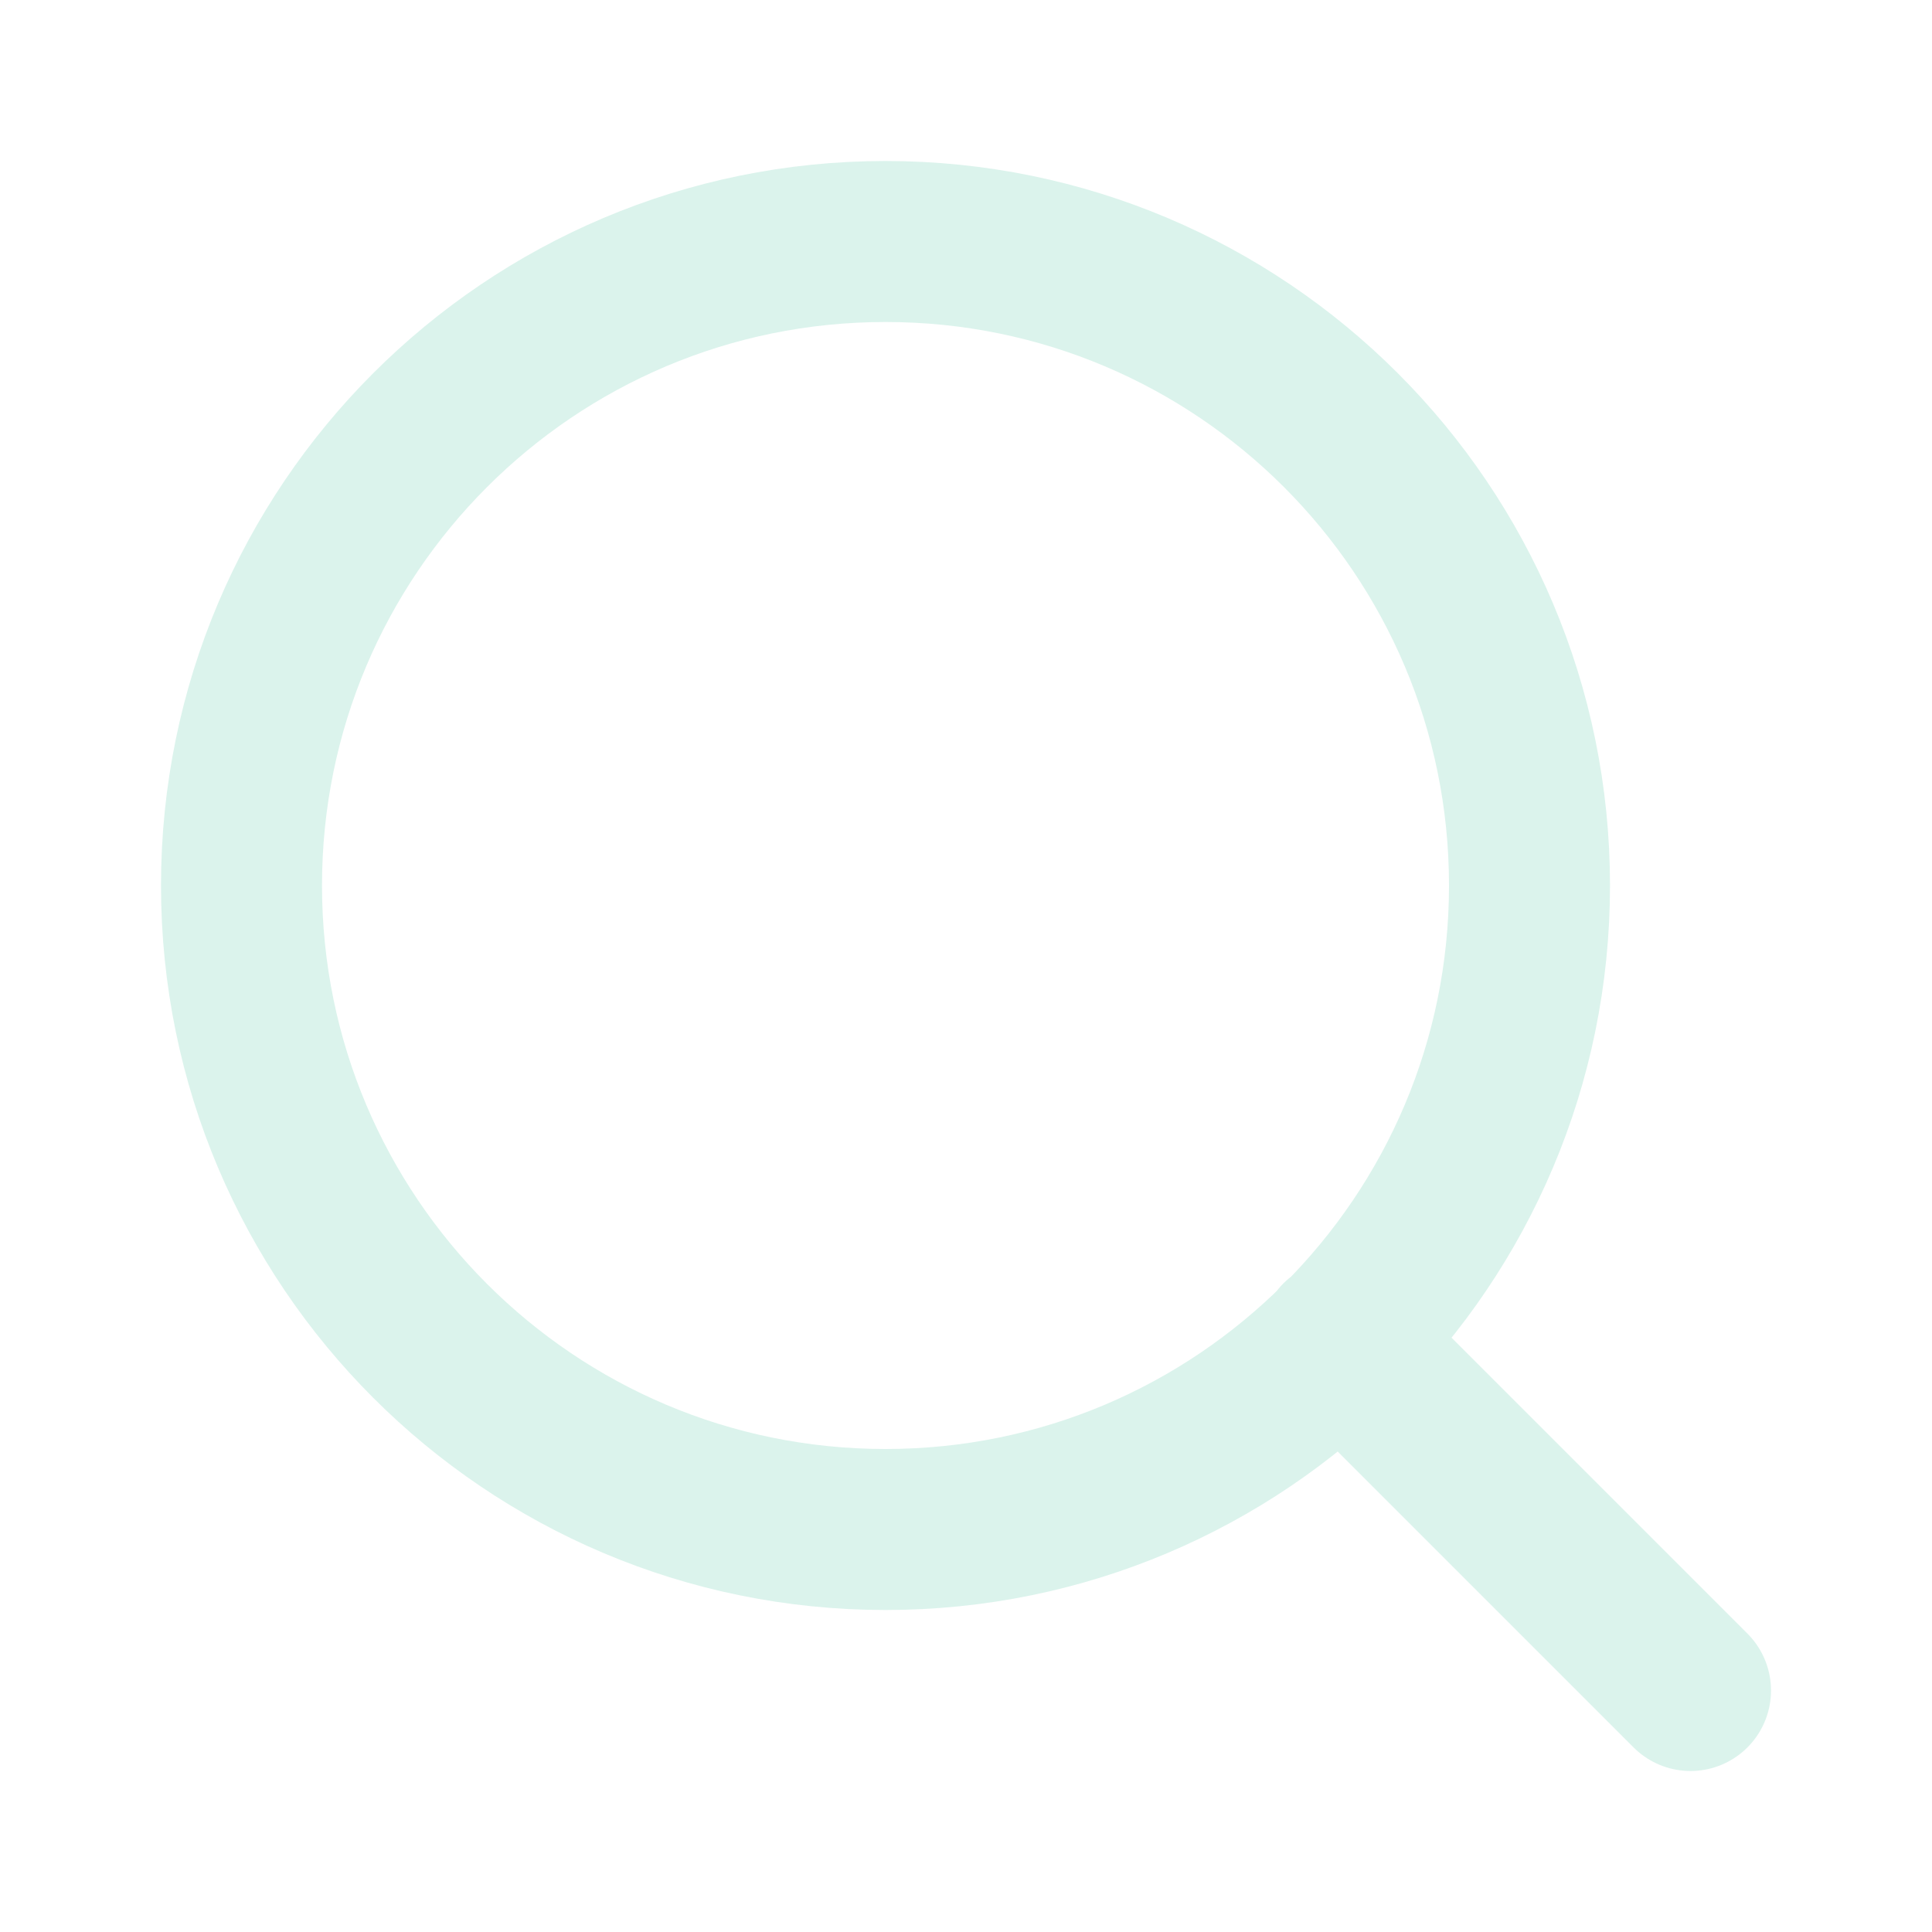
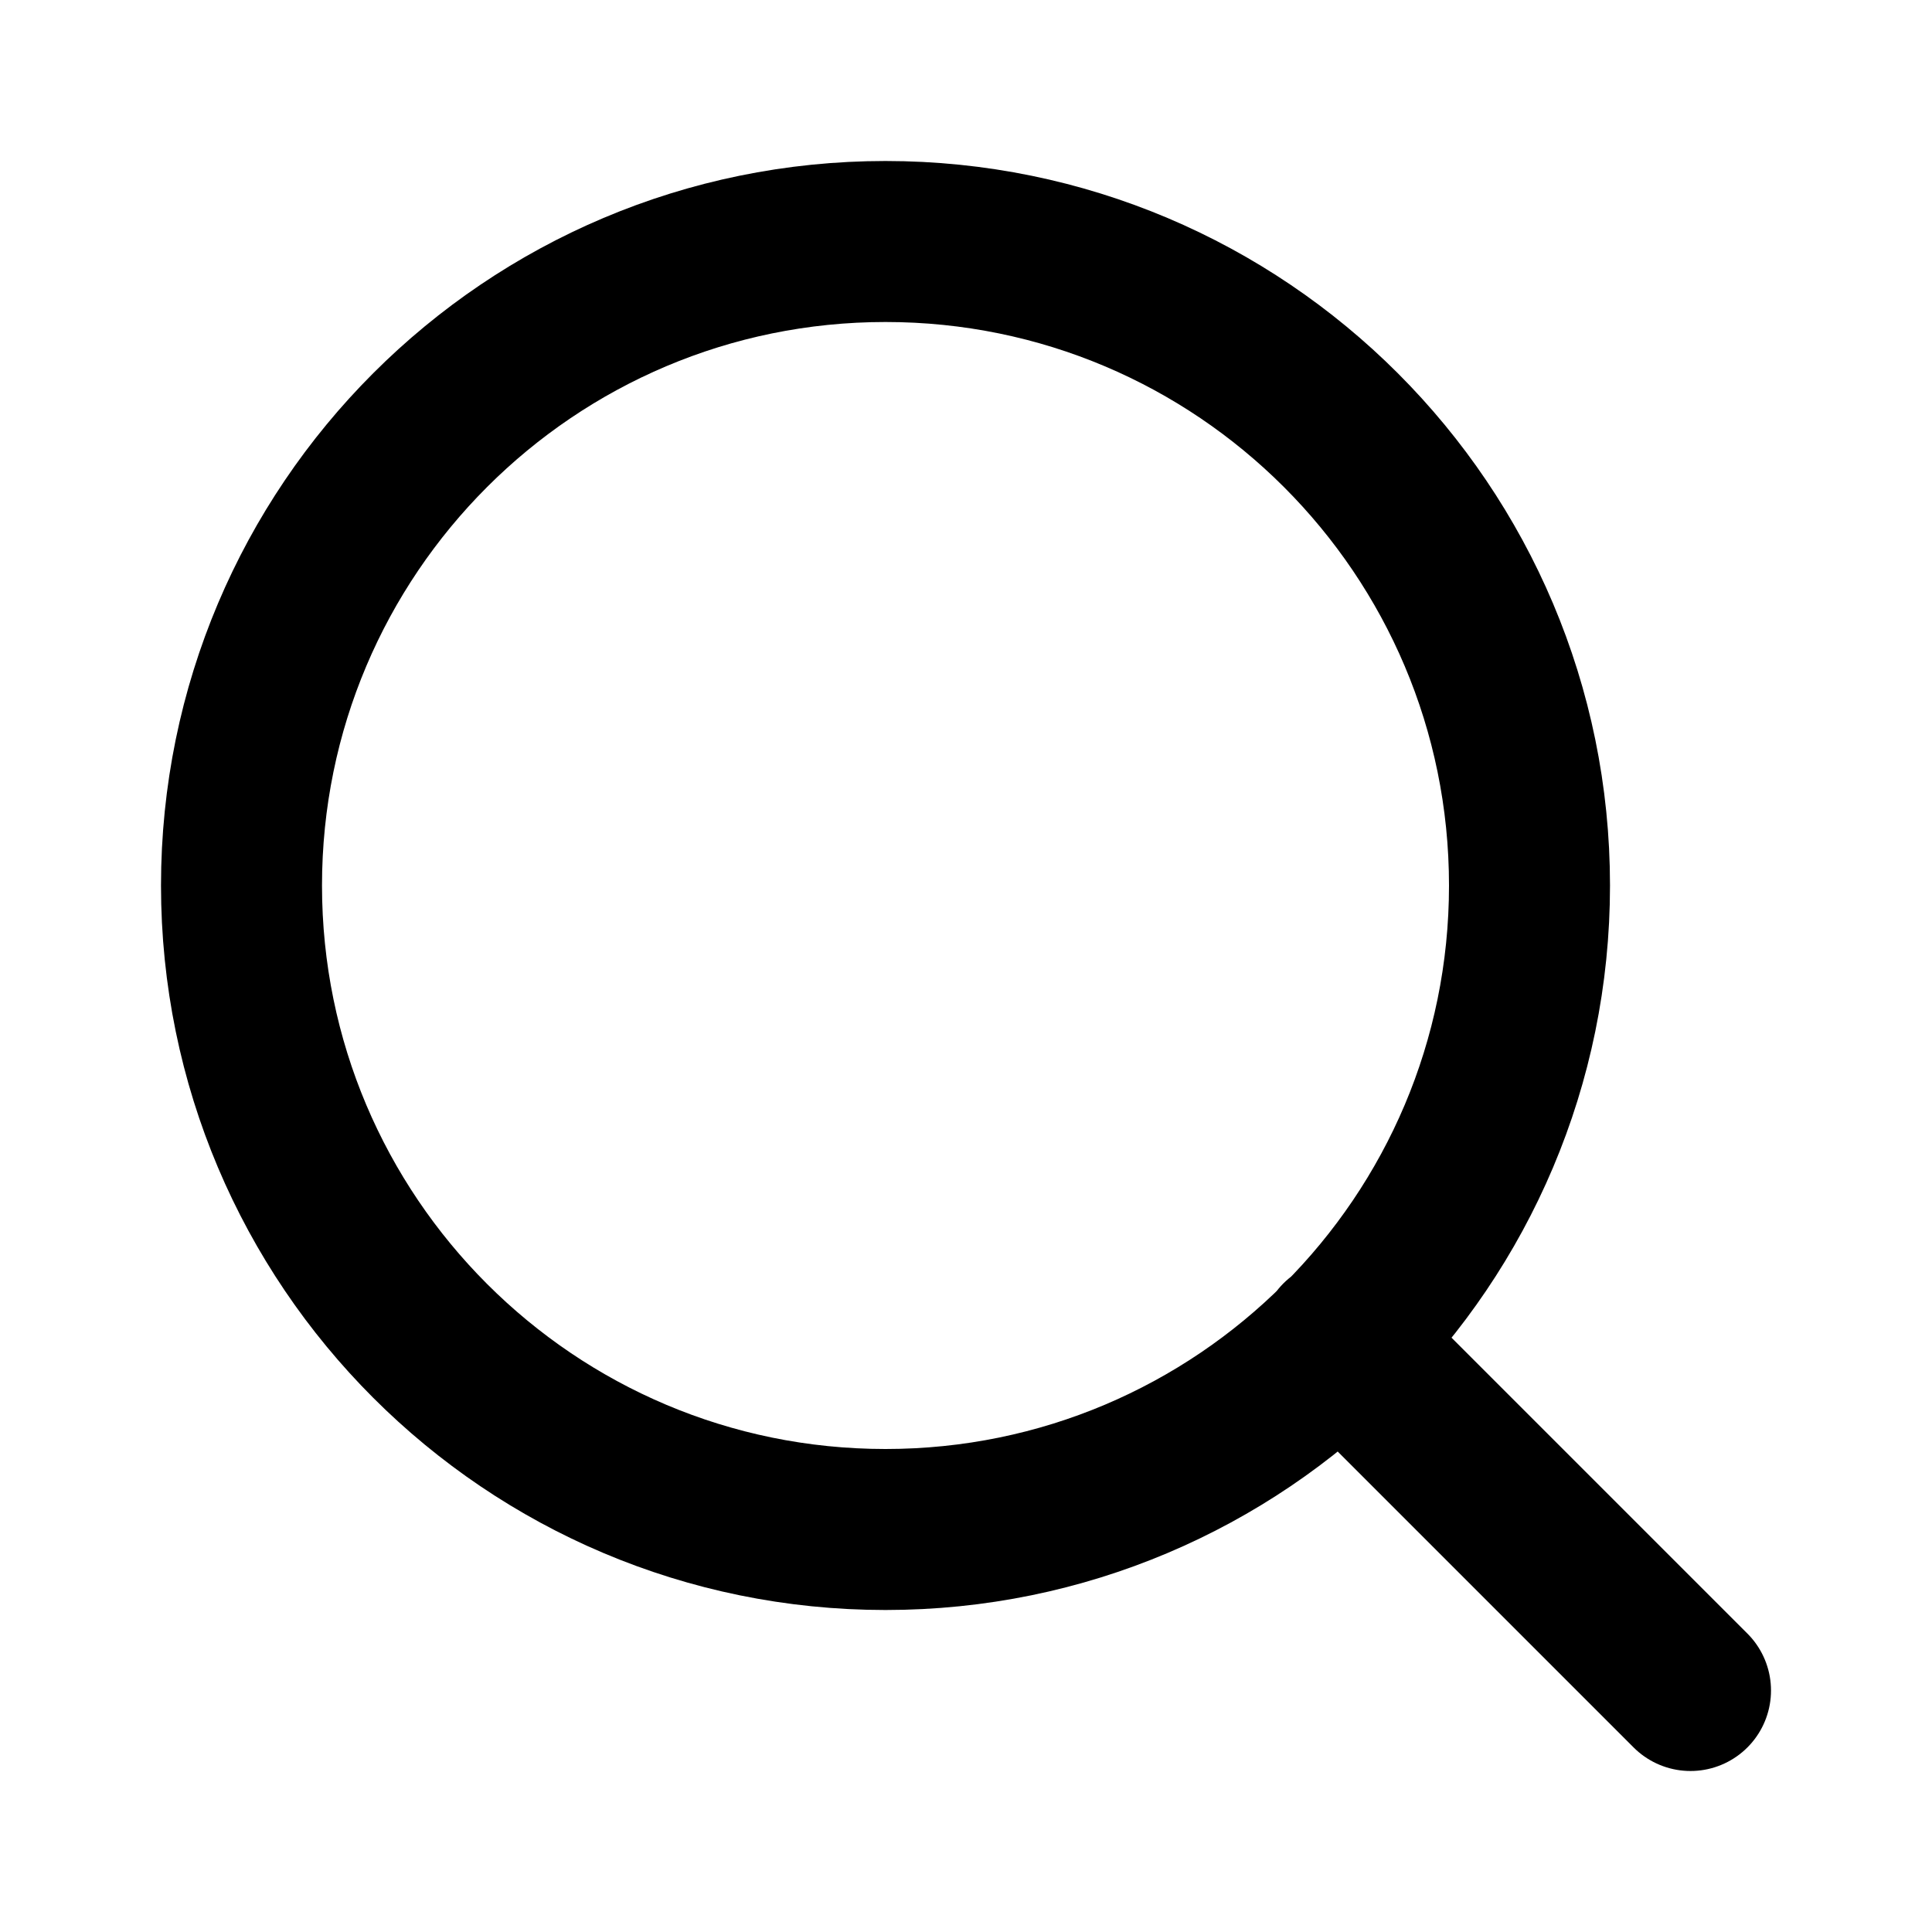
<svg xmlns="http://www.w3.org/2000/svg" width="100%" height="100%" viewBox="0 0 24 24" fill="none">
-   <path d="M21 21L16.65 16.65M19 11C19 15.418 15.418 19 11 19C6.582 19 3 15.418 3 11C3 6.582 6.582 3 11 3C15.418 3 19 6.582 19 11Z" stroke="#DBF3EC" stroke-width="2" stroke-linecap="round" stroke-linejoin="round" />
+   <path d="M21 21L16.65 16.65M19 11C19 15.418 15.418 19 11 19C6.582 19 3 15.418 3 11C3 6.582 6.582 3 11 3C15.418 3 19 6.582 19 11Z" stroke="currentColor" stroke-width="2" stroke-linecap="round" stroke-linejoin="round" />
</svg>
